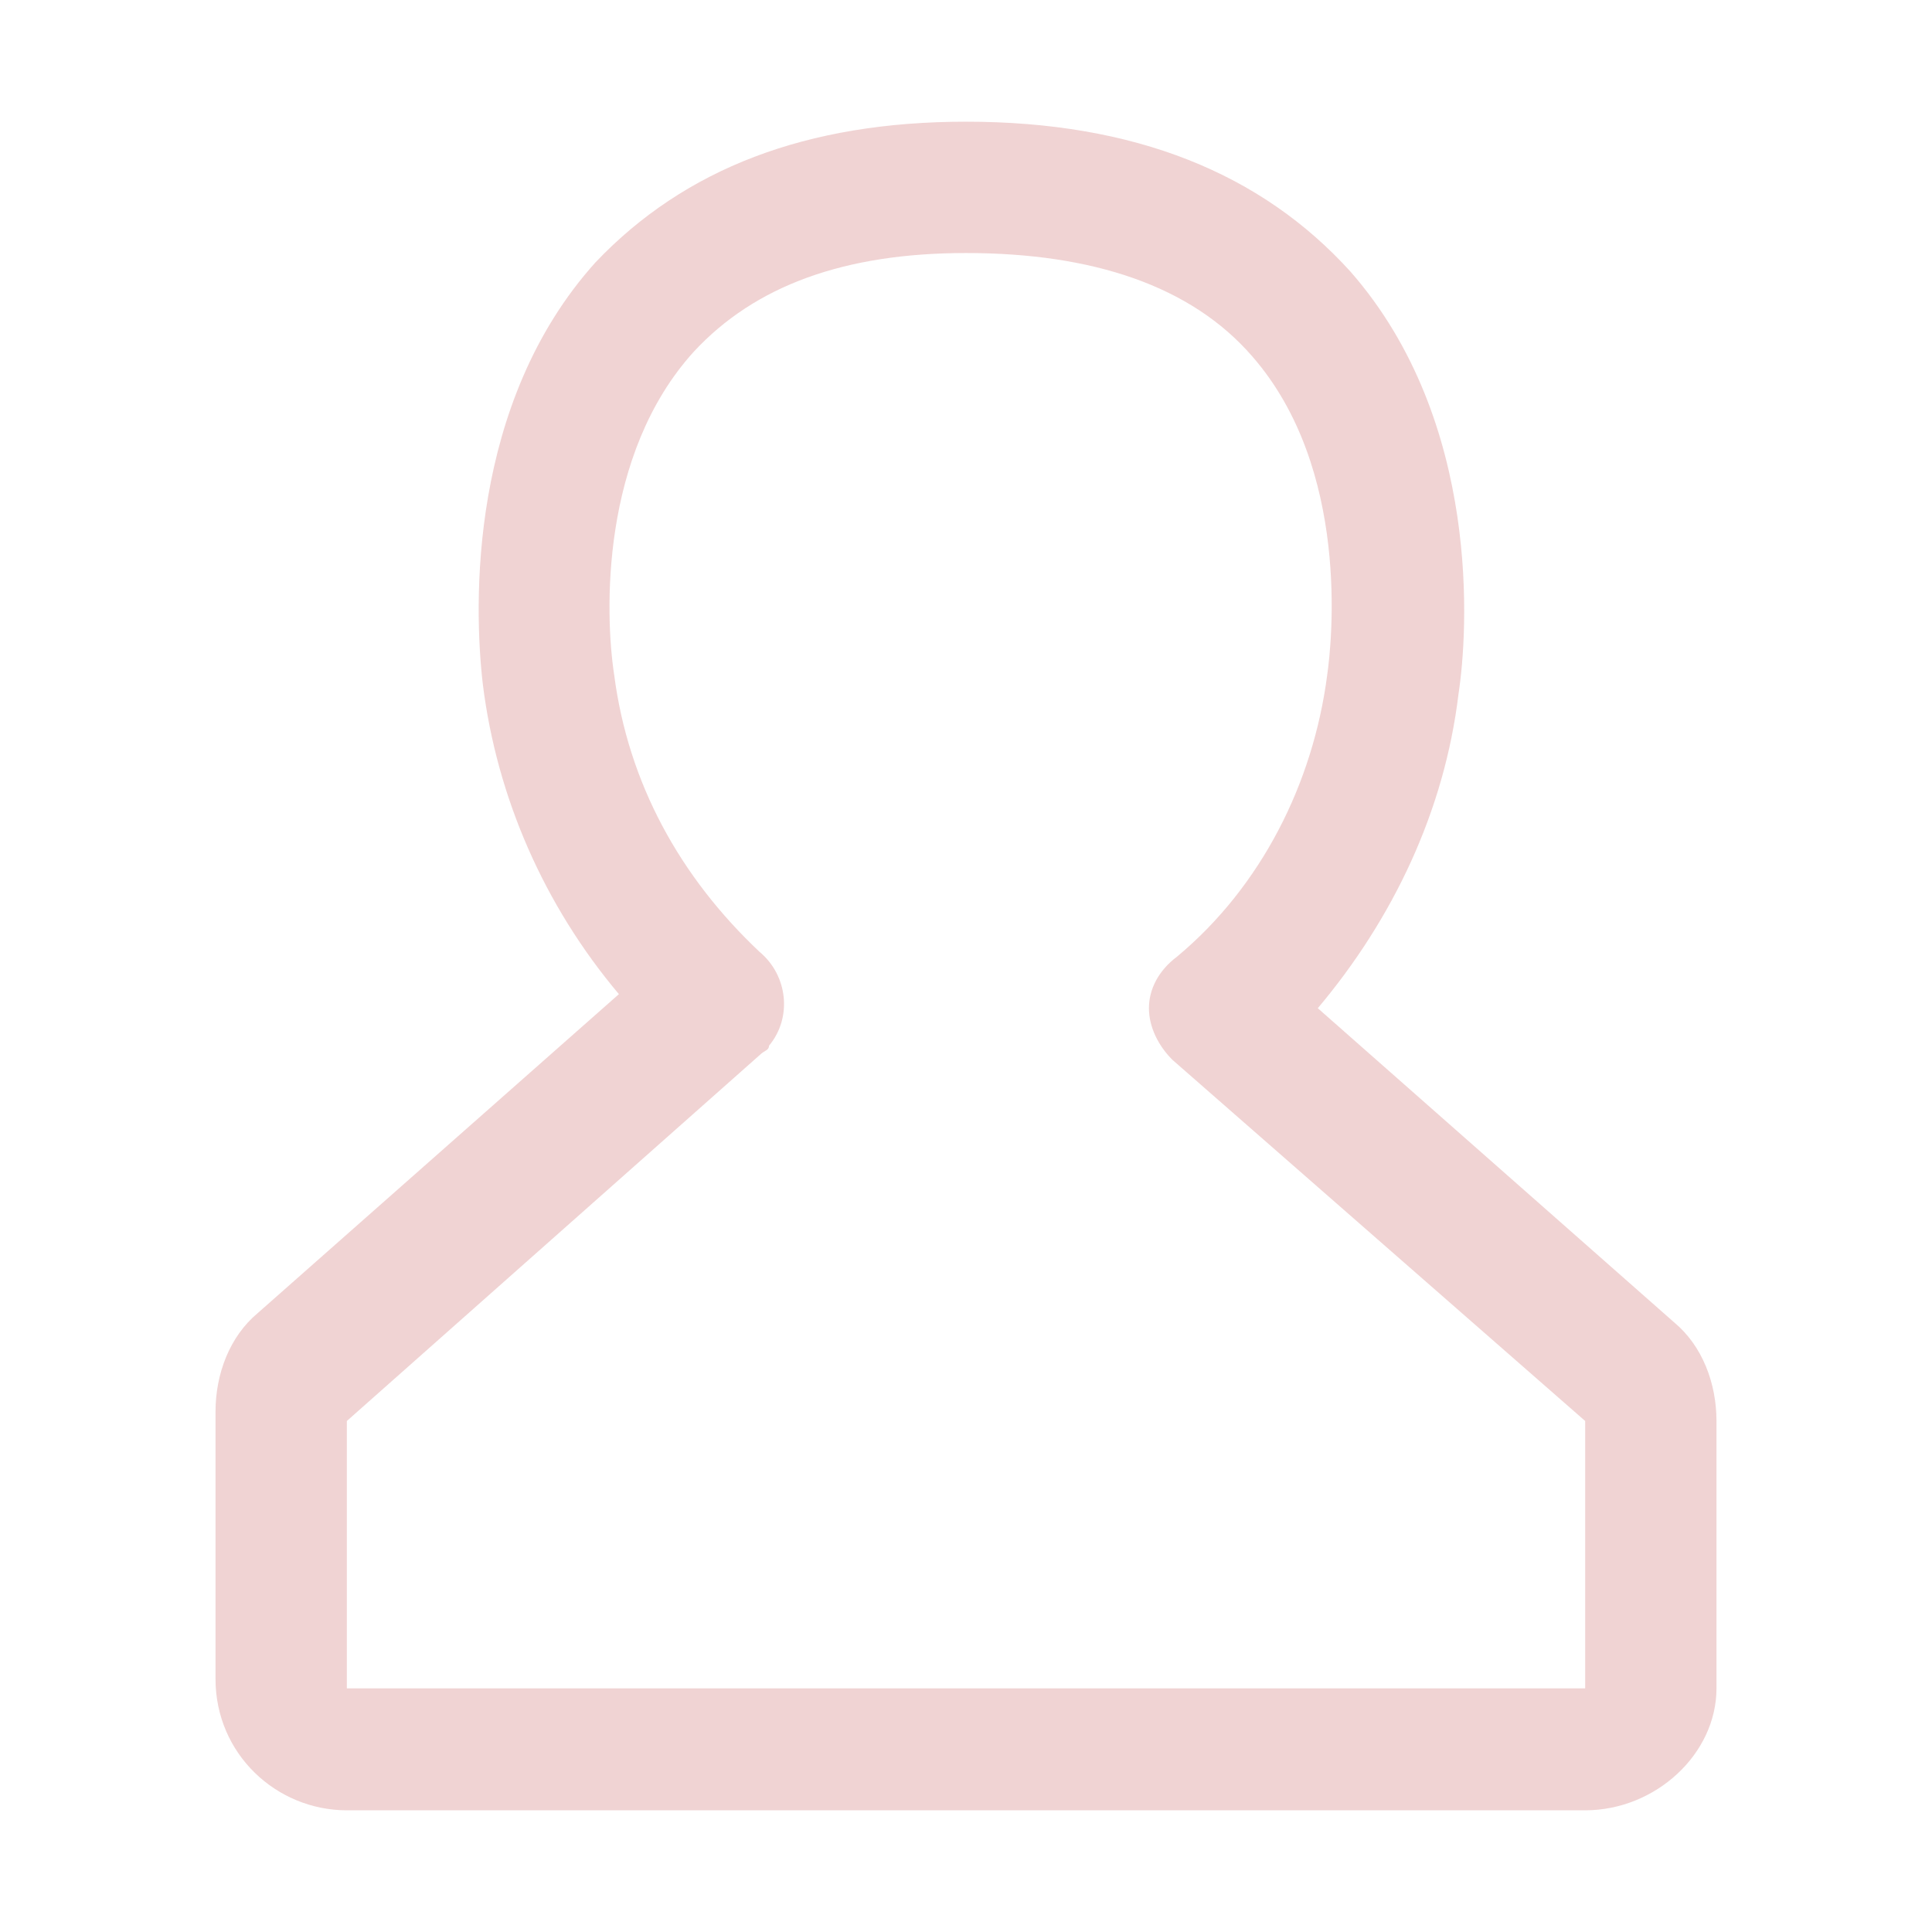
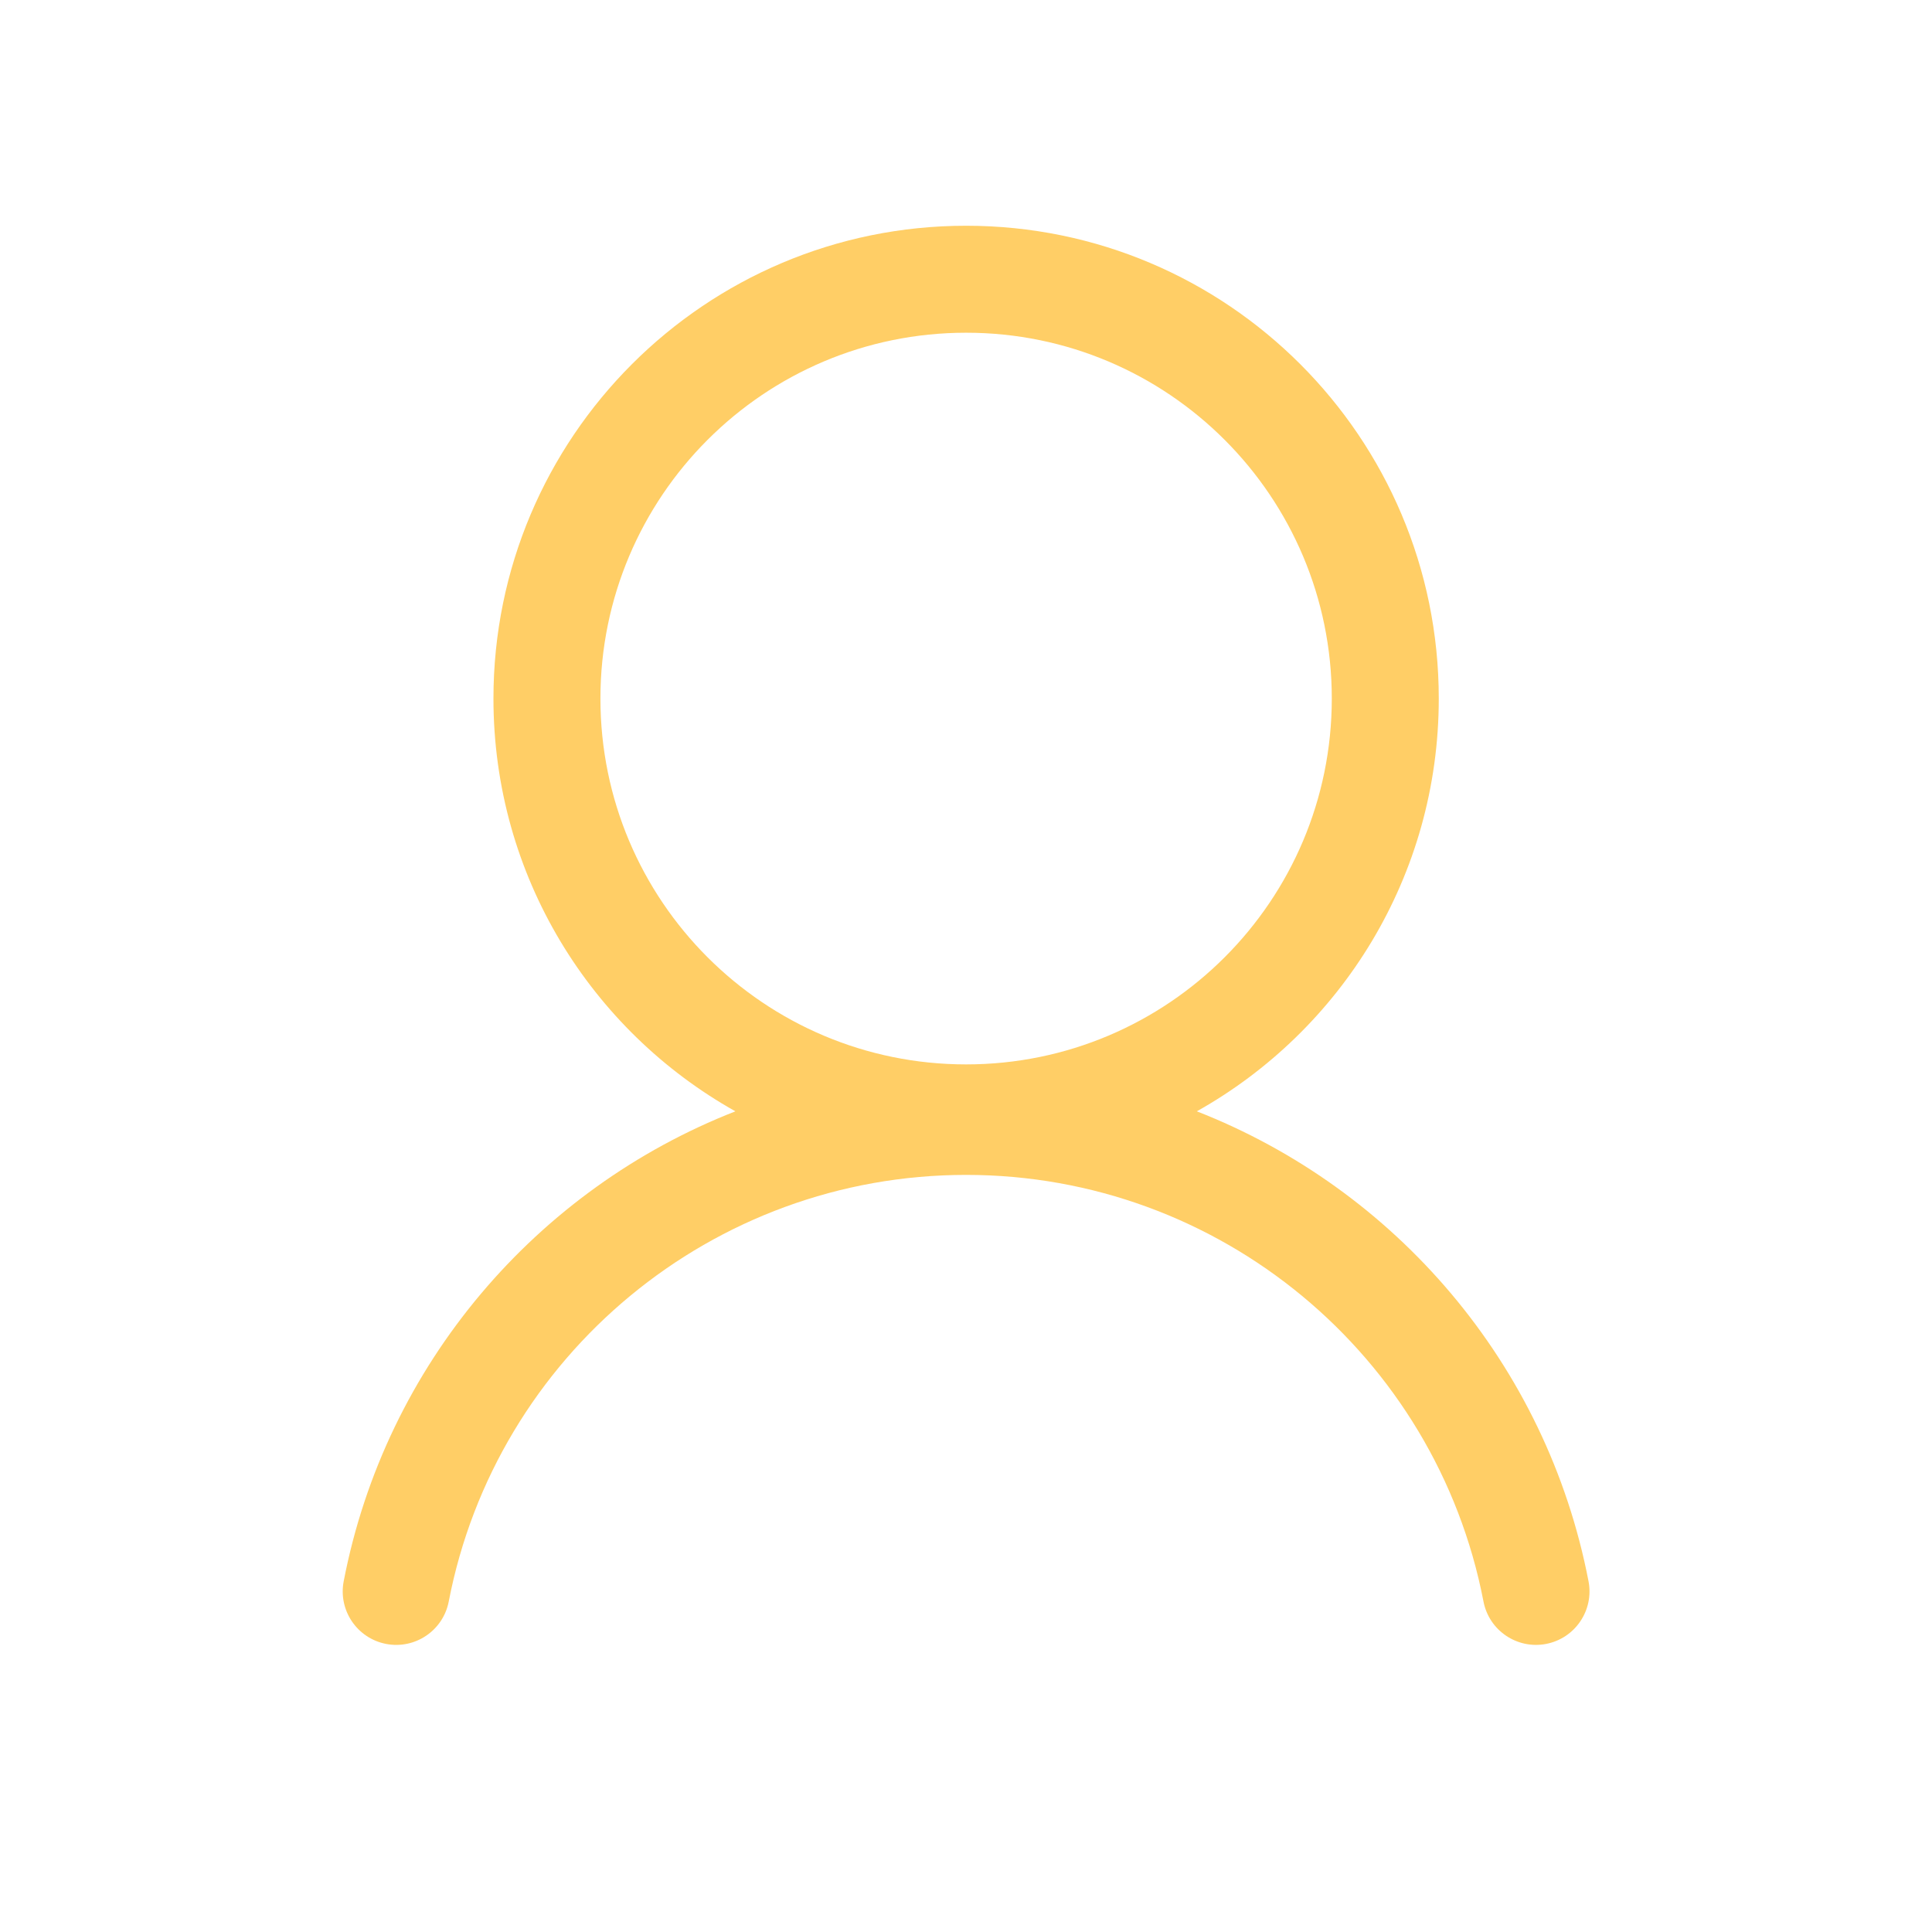
- <svg xmlns="http://www.w3.org/2000/svg" t="1601952677654" class="icon" viewBox="0 0 1024 1024" version="1.1" p-id="5440" width="48" height="48">
-   <defs>
-     <style type="text/css" />
-   </defs>
-   <path d="M840.16 959.5H183.84c-37.29 0-69.61-29.83-69.61-69.61V748.18c0-19.89 7.46-39.78 22.37-52.21l191.43-169.05c-39.78-47.24-64.64-104.42-72.1-164.08-4.97-42.26-7.46-149.17 59.67-223.75C362.83 89.36 427.47 64.5 512 64.5c89.5 0 156.62 27.35 203.86 79.55 69.61 79.55 62.15 191.43 57.18 223.75-7.46 62.15-34.81 119.33-74.58 166.57L887.4 700.94c14.92 12.43 22.37 32.32 22.37 52.21v141.71c0 34.8-32.31 64.64-69.61 64.64zM512 134.11c-64.64 0-111.87 17.4-144.19 52.21-49.72 54.69-47.24 139.22-42.26 171.54 7.46 57.18 34.81 106.9 77.07 146.68 14.92 12.43 17.4 34.81 4.97 49.72 0 2.49-2.49 2.49-4.97 4.97L183.84 753.15v141.71h656.33V753.15L621.39 561.72c-7.46-7.46-12.43-17.4-12.43-27.35s4.97-19.89 14.92-27.35c44.75-37.29 72.1-91.99 79.55-149.17 2.49-17.4 12.43-109.39-39.78-169.05-32.32-37.28-84.53-54.69-151.65-54.69z" p-id="5441" fill="#f0d3d3" />
+ <svg xmlns="http://www.w3.org/2000/svg" class="icon" width="200px" height="200.00px" viewBox="0 0 1024 1024" version="1.1">
+   <path fill="#ffce66" d="M634.342 589.022c105.11 41.118 185.376 133.808 207.609 249.08 2.965 15.374-7.095 30.241-22.469 33.206-15.374 2.965-30.24-7.094-33.205-22.468-25.155-130.425-139.813-226.122-274.22-226.122-134.407 0-249.067 95.7-274.22 226.125-2.965 15.374-17.831 25.434-33.205 22.47-15.374-2.966-25.434-17.832-22.469-33.206 22.23-115.275 102.498-207.967 207.61-249.085-76.52-42.89-128.237-124.79-128.237-218.77 0-138.402 112.16-250.602 250.522-250.602 138.36 0 250.52 112.2 250.52 250.602 0 93.98-51.716 175.88-128.236 218.77z m71.537-218.77c0-107.092-86.78-193.902-193.821-193.902-107.043 0-193.822 86.81-193.822 193.902 0 107.09 86.779 193.9 193.822 193.9 107.042 0 193.82-86.81 193.82-193.9z" />
</svg>
